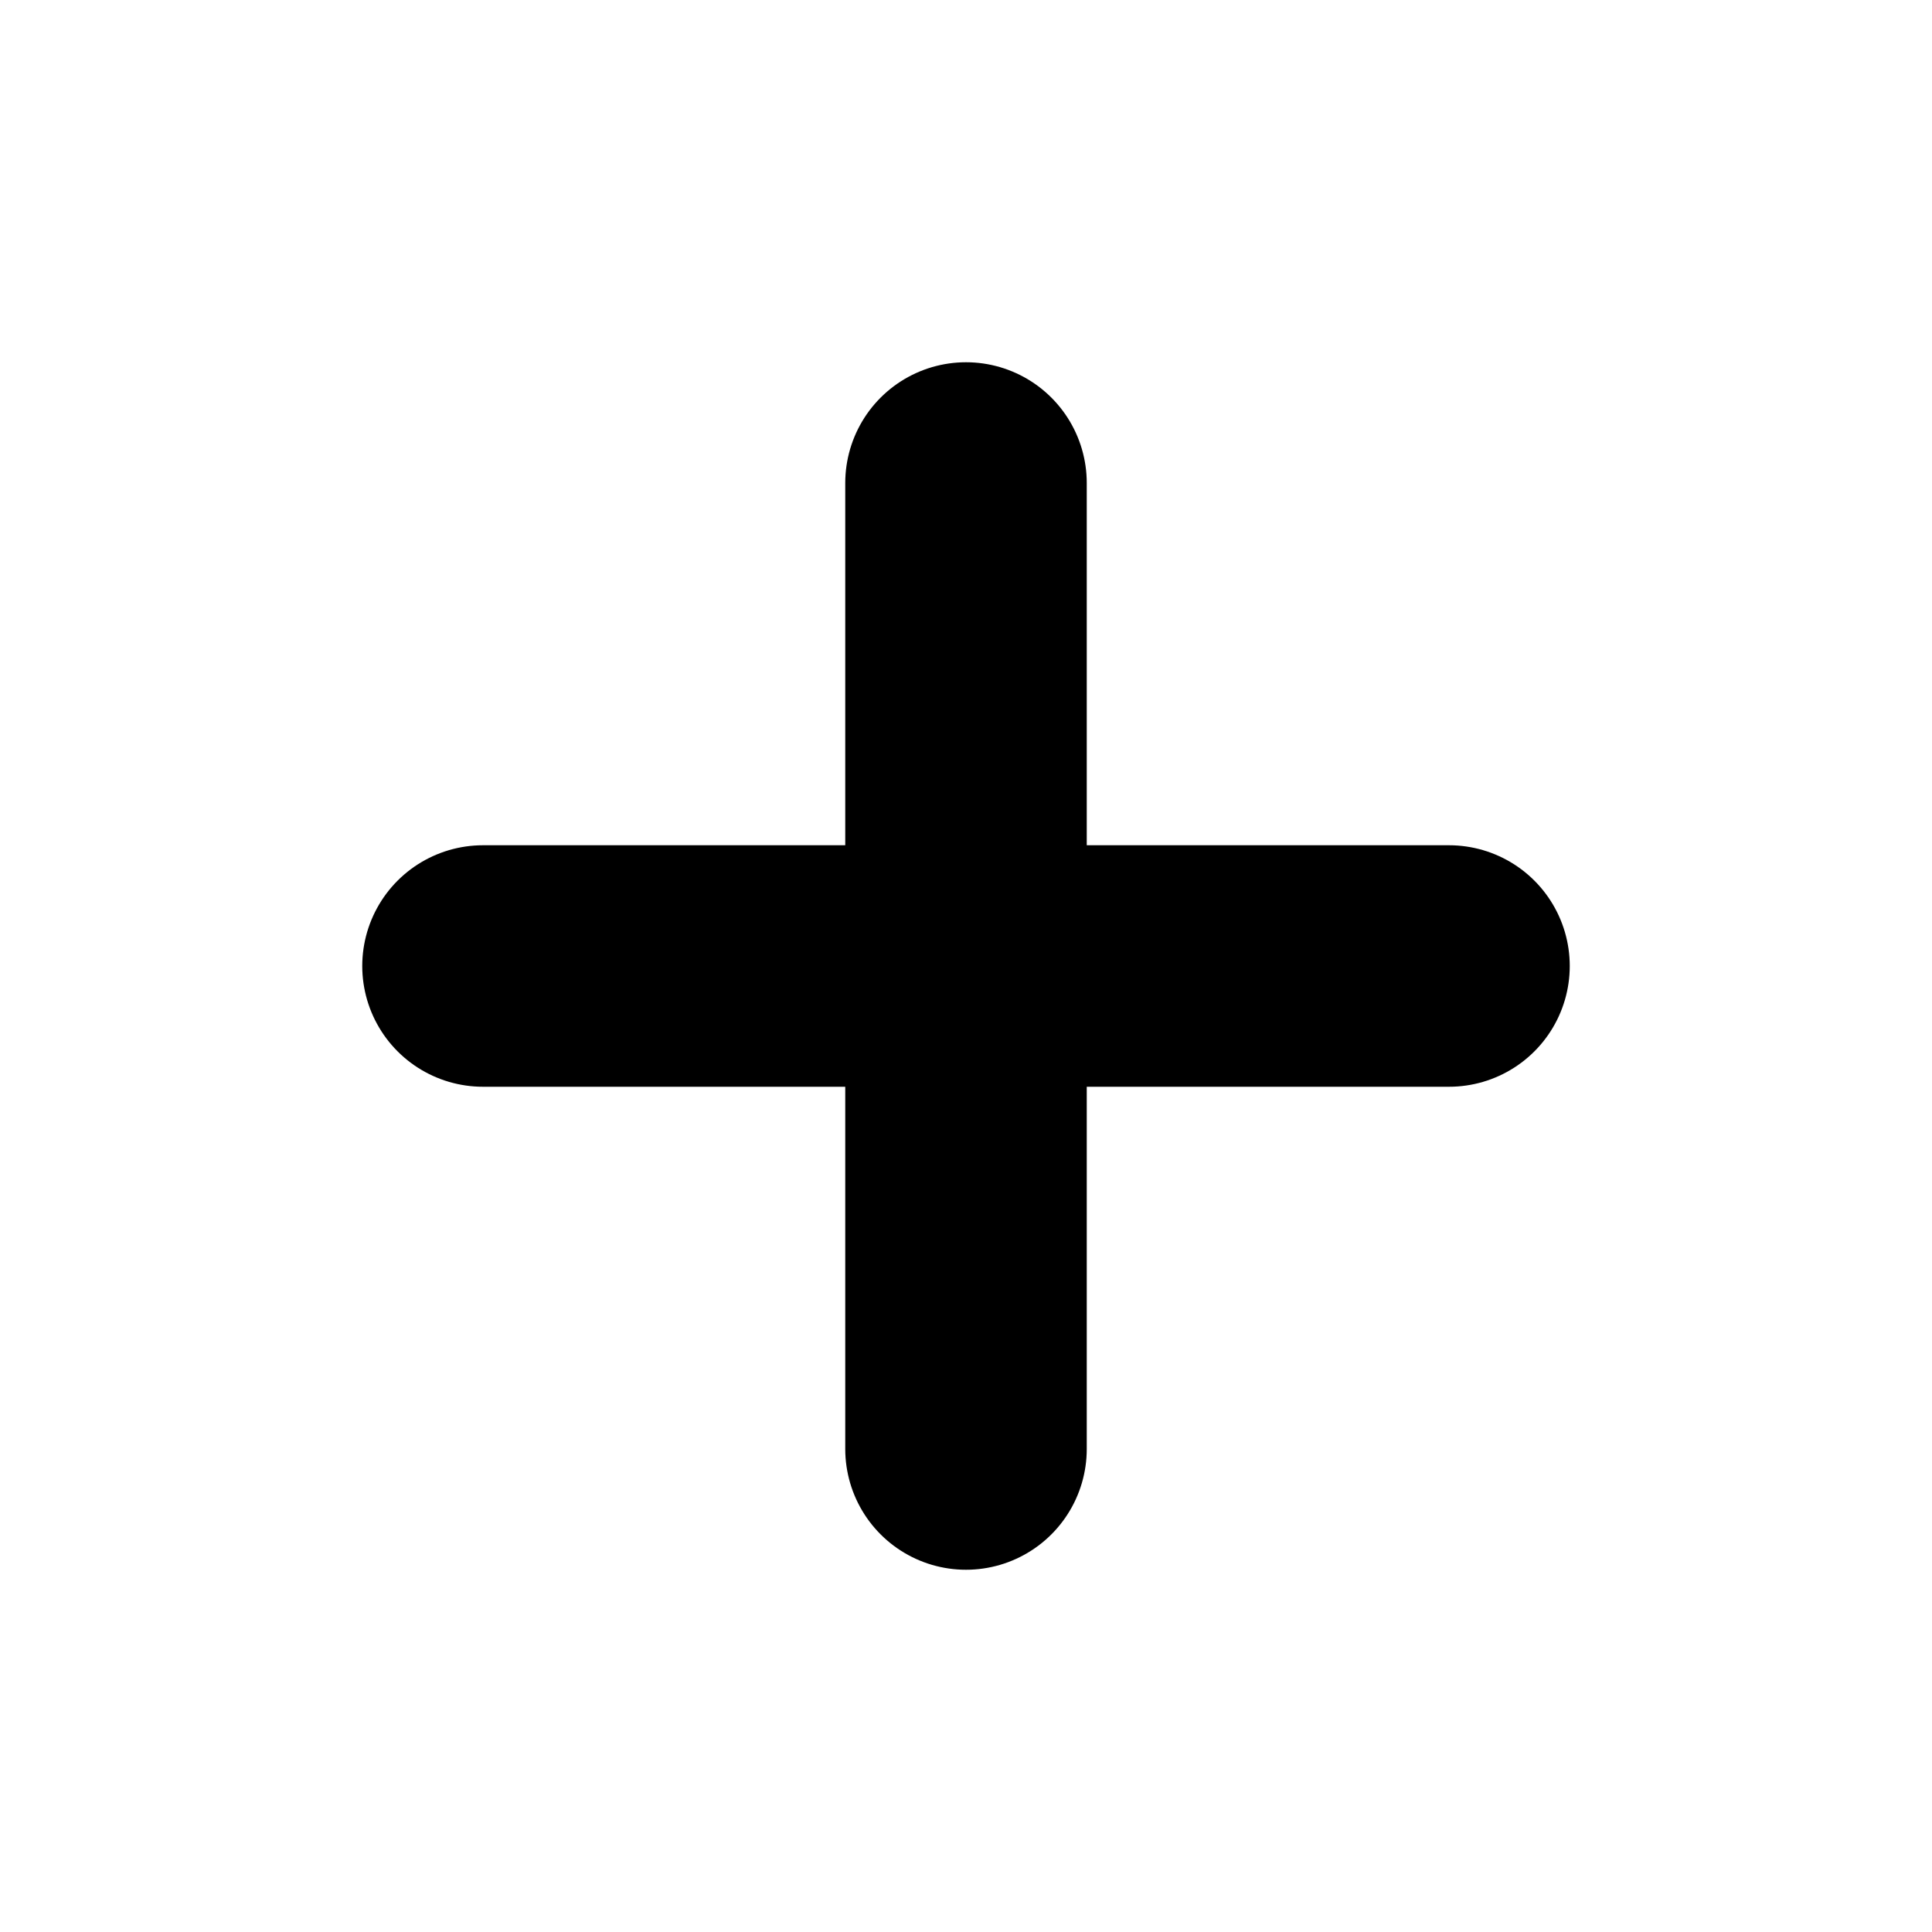
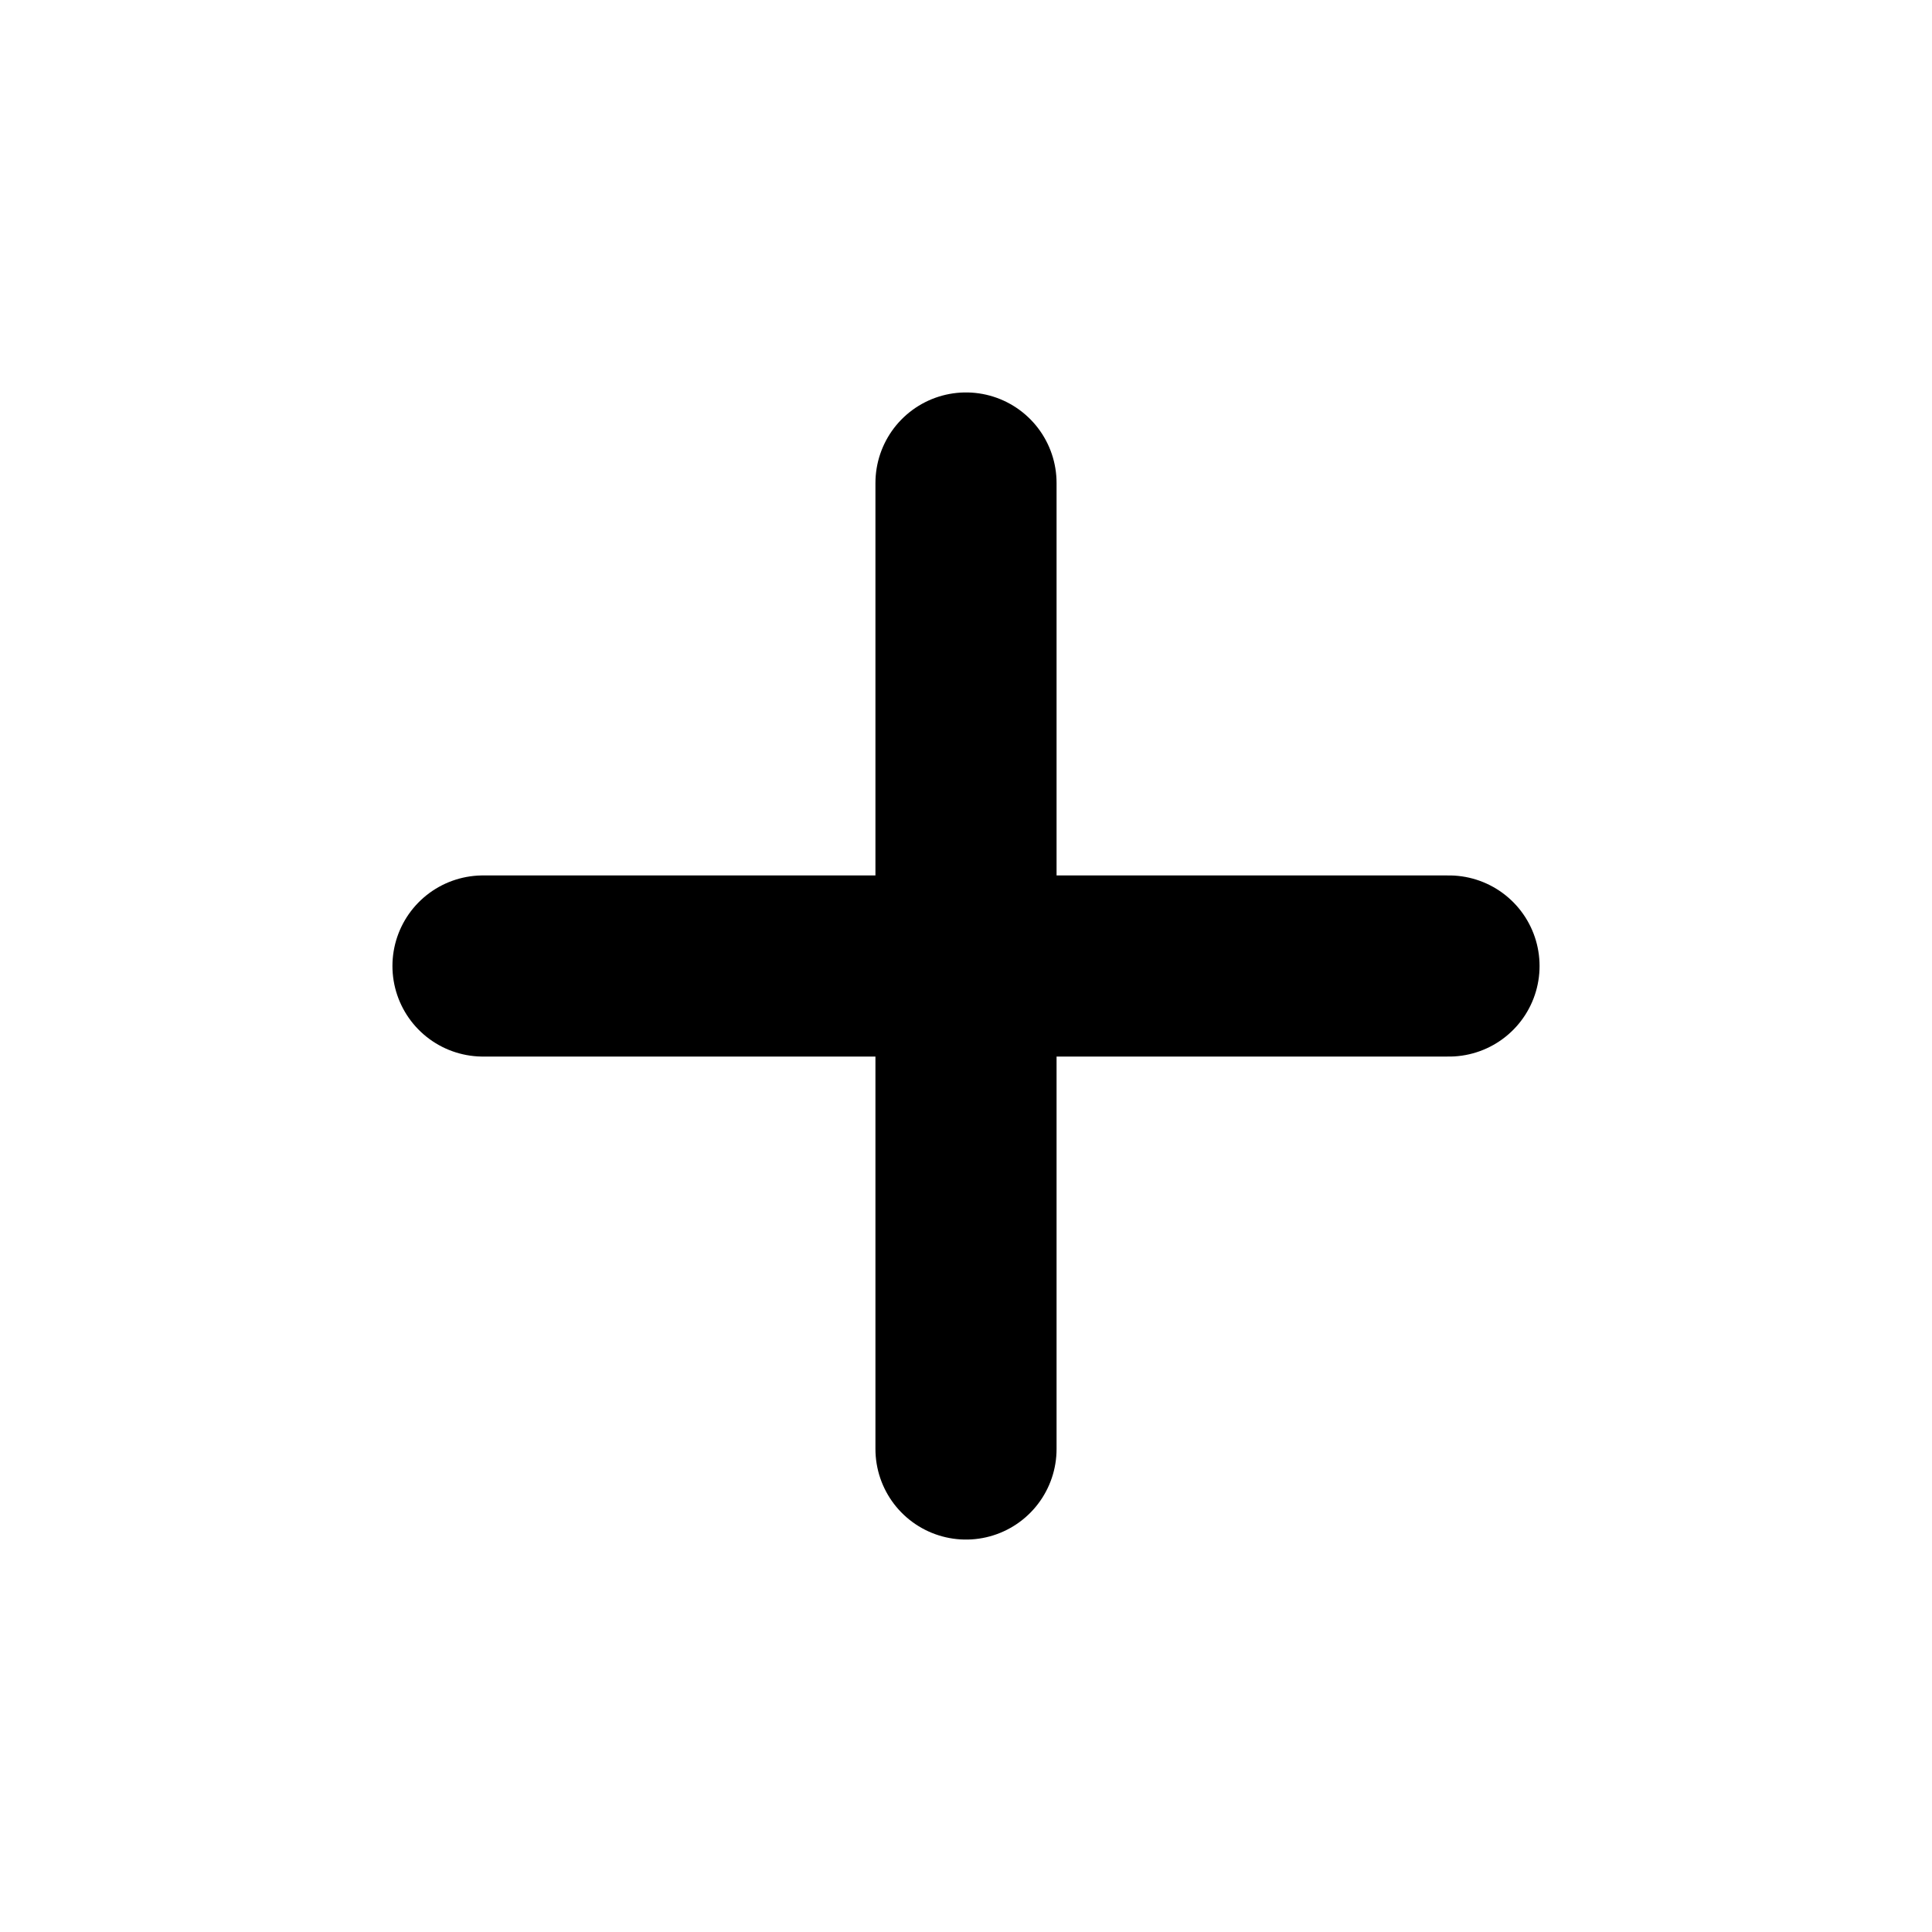
<svg xmlns="http://www.w3.org/2000/svg" viewBox="0 0 16 16">
-   <g fill="none" stroke="#000000" stroke-width="2" stroke-linecap="round">
+   <g fill="none" stroke="#000000" stroke-width="1.5" stroke-linecap="round">
    <line x1="8" y1="4" x2="8" y2="12" />
    <line x1="4" y1="8" x2="12" y2="8" />
  </g>
</svg>
